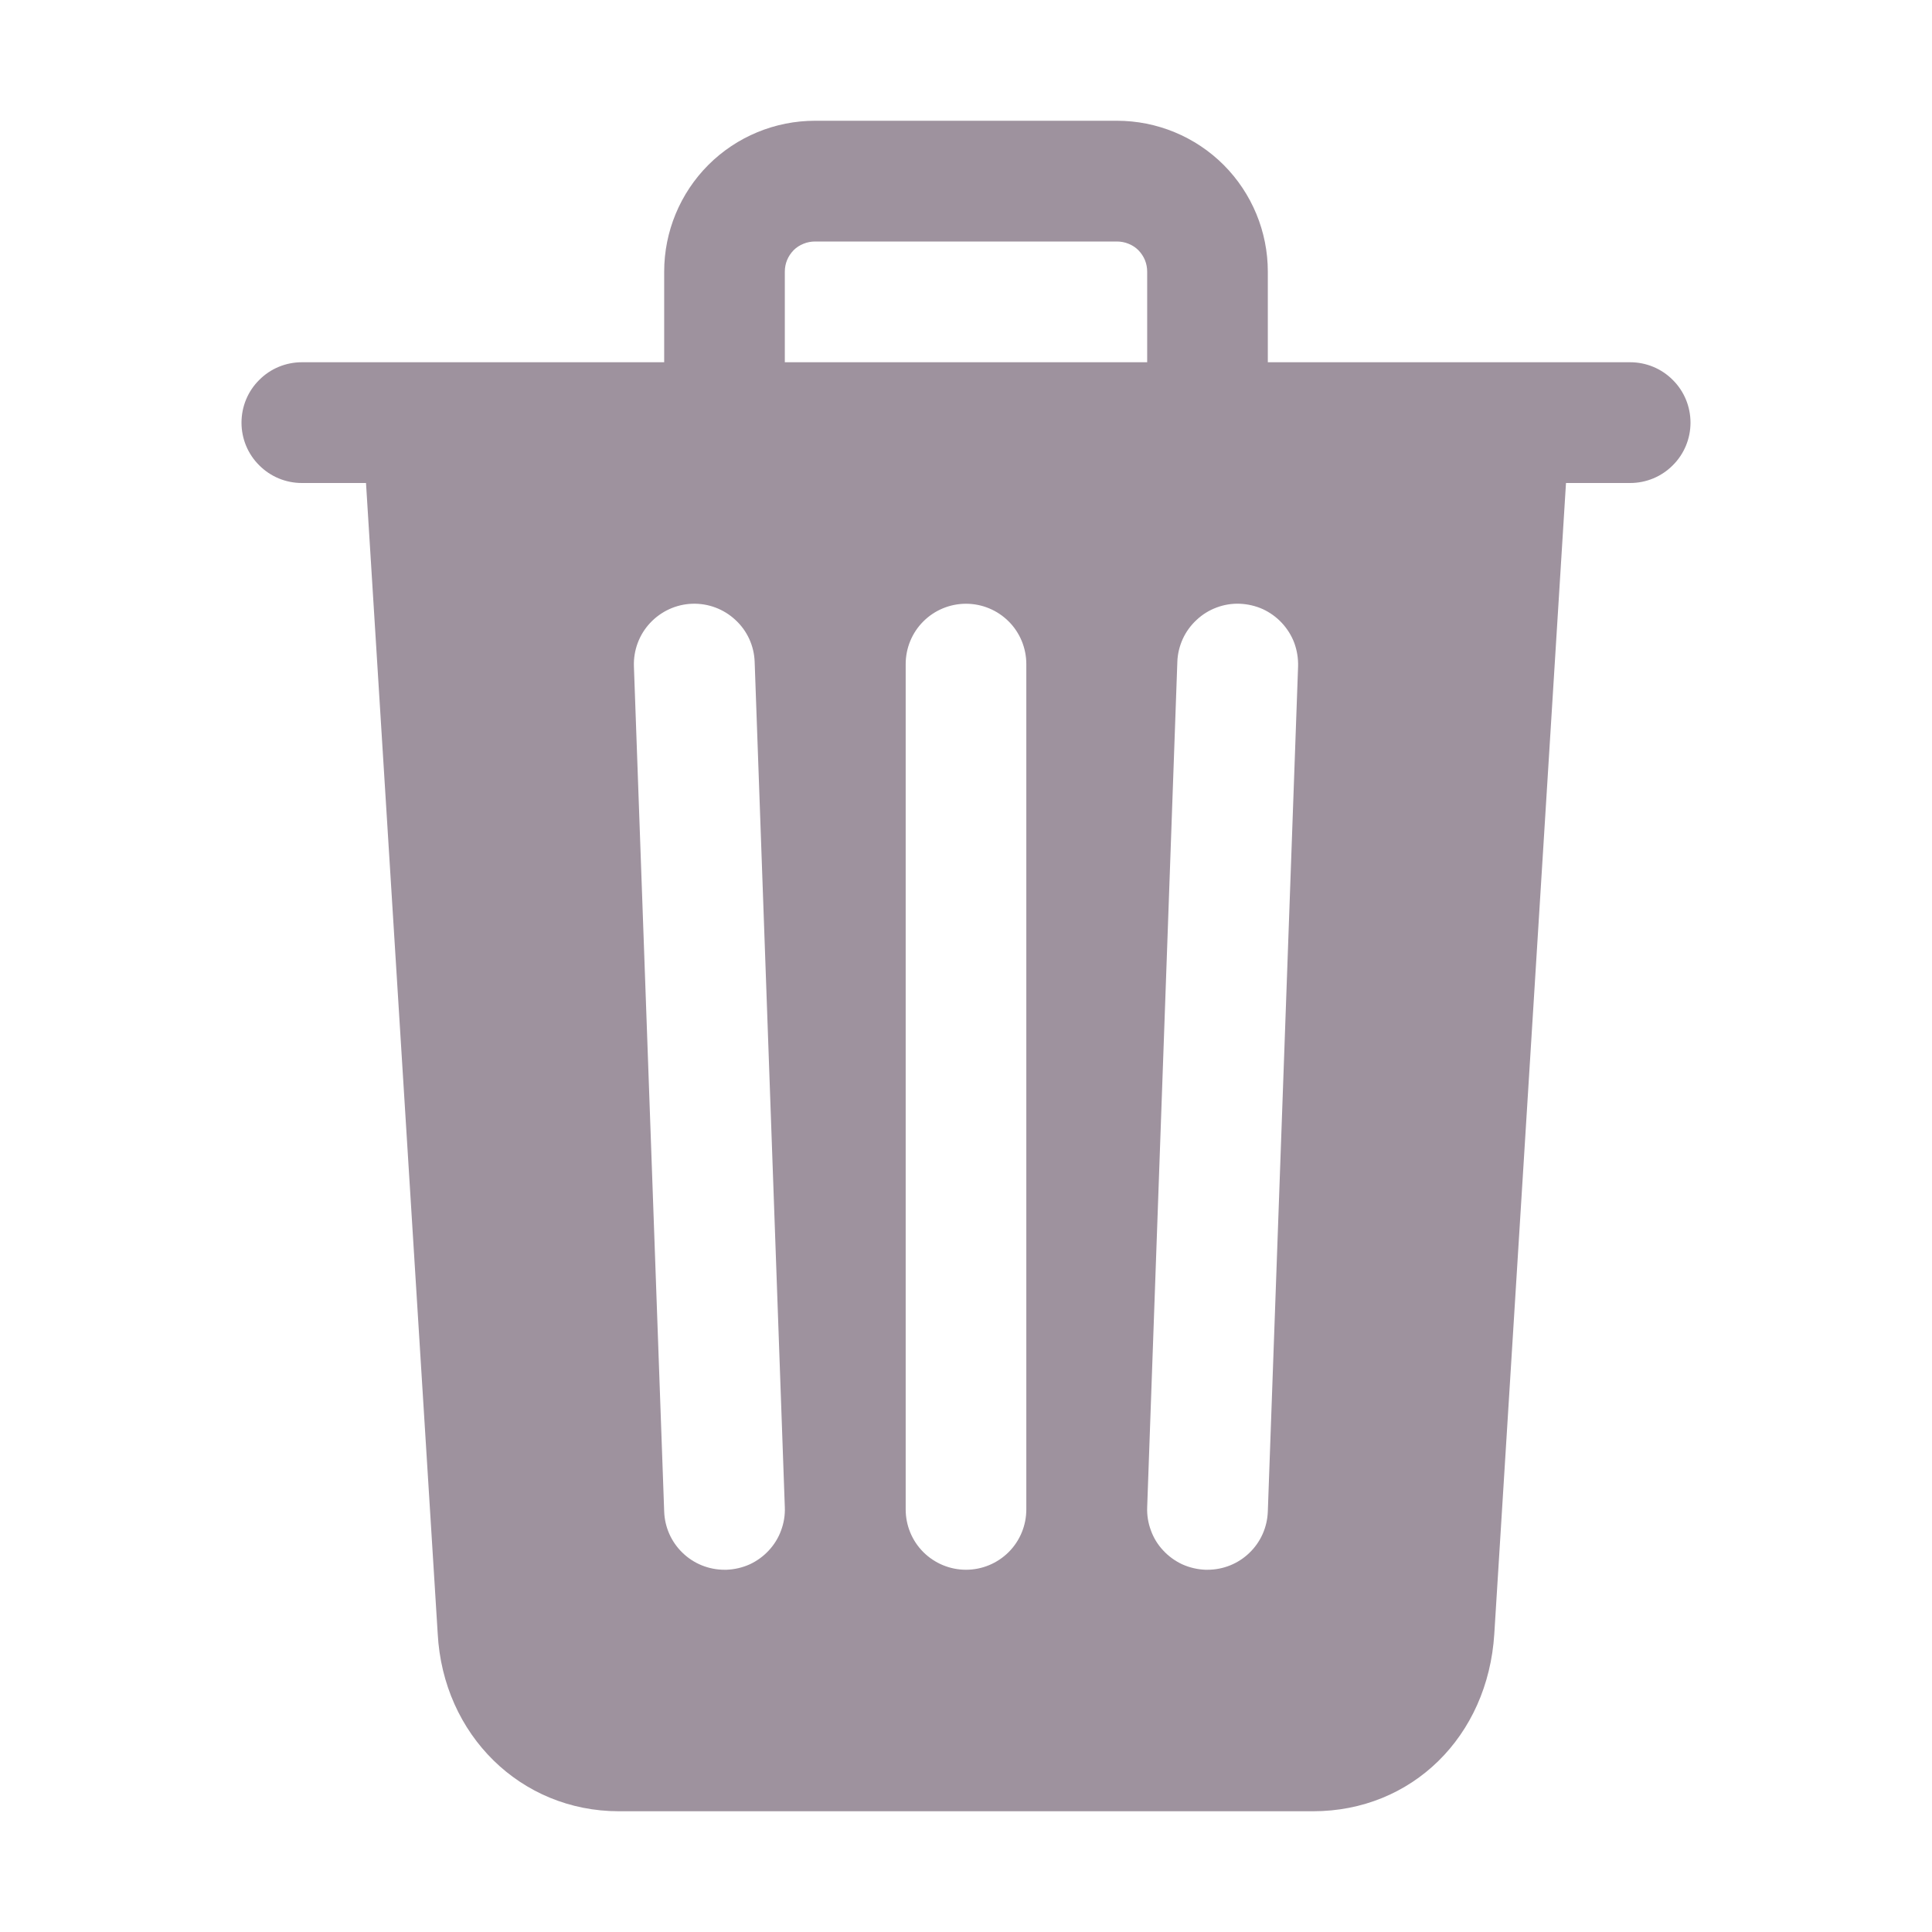
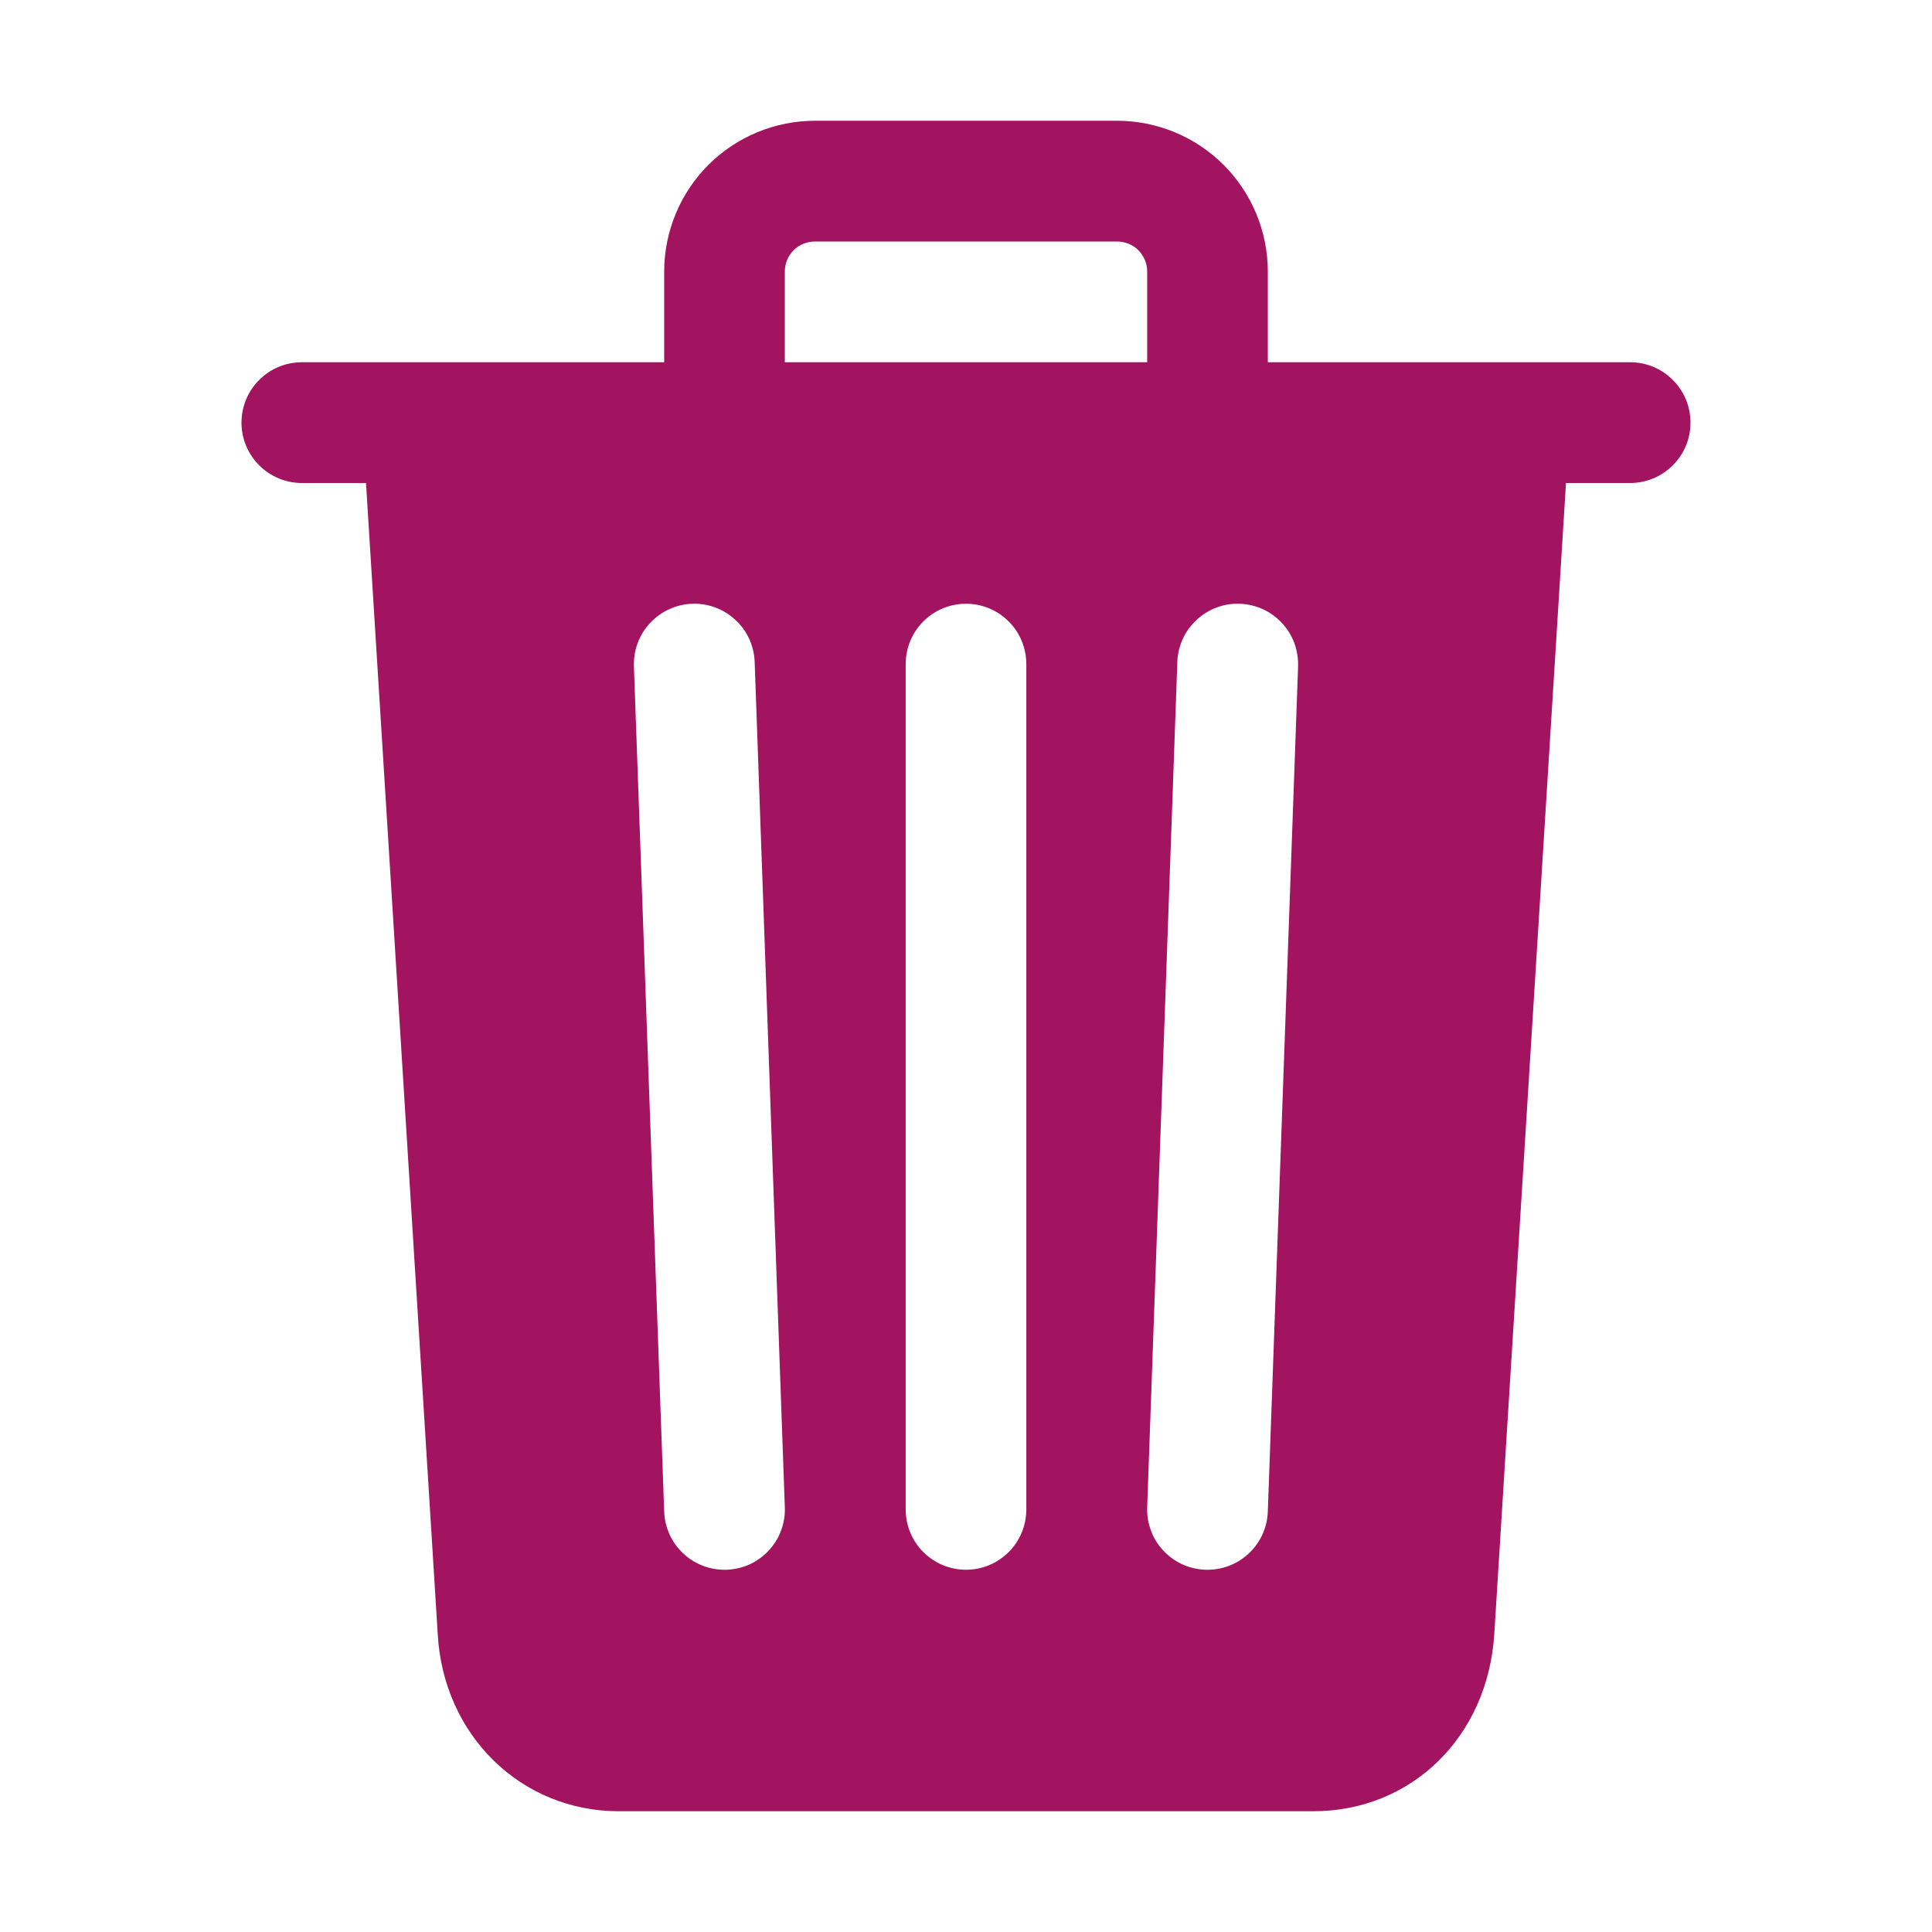
<svg xmlns="http://www.w3.org/2000/svg" preserveAspectRatio="none" overflow="visible" style="display: block;" width="18" height="18" viewBox="0 0 18 18" fill="none">
  <g id="ion:trash">
    <g id="Vector">
</g>
-     <path id="Vector_2" d="M15.188 3.375H11.812V2.531C11.812 2.158 11.664 1.801 11.401 1.537C11.137 1.273 10.779 1.125 10.406 1.125H7.594C7.221 1.125 6.863 1.273 6.599 1.537C6.336 1.801 6.188 2.158 6.188 2.531V3.375H2.812C2.663 3.375 2.52 3.434 2.415 3.54C2.309 3.645 2.25 3.788 2.25 3.938C2.25 4.087 2.309 4.23 2.415 4.335C2.52 4.441 2.663 4.5 2.812 4.5H3.41L4.078 15.22C4.128 16.164 4.852 16.875 5.766 16.875H12.234C13.153 16.875 13.862 16.18 13.922 15.223L14.59 4.5H15.188C15.337 4.5 15.48 4.441 15.585 4.335C15.691 4.23 15.75 4.087 15.75 3.938C15.75 3.788 15.691 3.645 15.585 3.54C15.48 3.434 15.337 3.375 15.188 3.375ZM6.77 14.625H6.75C6.604 14.625 6.464 14.569 6.359 14.467C6.254 14.366 6.193 14.228 6.188 14.082L5.906 6.208C5.901 6.058 5.955 5.913 6.057 5.804C6.159 5.695 6.3 5.63 6.449 5.625C6.598 5.62 6.743 5.674 6.852 5.776C6.962 5.877 7.026 6.018 7.031 6.167L7.312 14.043C7.315 14.116 7.303 14.19 7.277 14.259C7.252 14.329 7.212 14.392 7.162 14.446C7.112 14.5 7.051 14.544 6.984 14.575C6.917 14.605 6.844 14.622 6.77 14.625ZM9.562 14.062C9.562 14.212 9.503 14.355 9.398 14.46C9.292 14.566 9.149 14.625 9 14.625C8.851 14.625 8.708 14.566 8.602 14.46C8.497 14.355 8.438 14.212 8.438 14.062V6.188C8.438 6.038 8.497 5.895 8.602 5.79C8.708 5.684 8.851 5.625 9 5.625C9.149 5.625 9.292 5.684 9.398 5.79C9.503 5.895 9.562 6.038 9.562 6.188V14.062ZM10.688 3.375H7.312V2.531C7.312 2.494 7.319 2.457 7.333 2.423C7.347 2.389 7.368 2.358 7.394 2.331C7.42 2.305 7.451 2.285 7.486 2.271C7.52 2.257 7.557 2.25 7.594 2.25H10.406C10.443 2.25 10.48 2.257 10.514 2.271C10.549 2.285 10.58 2.305 10.606 2.331C10.632 2.358 10.653 2.389 10.667 2.423C10.681 2.457 10.688 2.494 10.688 2.531V3.375ZM11.812 14.082C11.807 14.228 11.746 14.366 11.641 14.467C11.536 14.569 11.396 14.625 11.25 14.625H11.23C11.156 14.622 11.083 14.605 11.016 14.575C10.949 14.544 10.888 14.5 10.838 14.446C10.787 14.392 10.748 14.329 10.723 14.259C10.697 14.19 10.685 14.116 10.688 14.043L10.969 6.167C10.971 6.094 10.989 6.021 11.019 5.954C11.05 5.886 11.094 5.826 11.148 5.776C11.202 5.725 11.265 5.686 11.335 5.66C11.404 5.634 11.477 5.622 11.551 5.625C11.625 5.628 11.698 5.645 11.765 5.675C11.832 5.706 11.893 5.75 11.943 5.804C11.993 5.858 12.033 5.921 12.059 5.991C12.084 6.06 12.096 6.134 12.094 6.208L11.812 14.082Z" fill="#9E929E" />
+     <path id="Vector_2" d="M15.188 3.375H11.812V2.531C11.812 2.158 11.664 1.801 11.401 1.537C11.137 1.273 10.779 1.125 10.406 1.125H7.594C7.221 1.125 6.863 1.273 6.599 1.537C6.336 1.801 6.188 2.158 6.188 2.531V3.375H2.812C2.663 3.375 2.52 3.434 2.415 3.54C2.309 3.645 2.25 3.788 2.25 3.938C2.25 4.087 2.309 4.23 2.415 4.335C2.52 4.441 2.663 4.5 2.812 4.5H3.41L4.078 15.22C4.128 16.164 4.852 16.875 5.766 16.875H12.234C13.153 16.875 13.862 16.18 13.922 15.223L14.59 4.5H15.188C15.337 4.5 15.48 4.441 15.585 4.335C15.691 4.23 15.75 4.087 15.75 3.938C15.75 3.788 15.691 3.645 15.585 3.54C15.48 3.434 15.337 3.375 15.188 3.375ZM6.77 14.625H6.75C6.604 14.625 6.464 14.569 6.359 14.467C6.254 14.366 6.193 14.228 6.188 14.082L5.906 6.208C5.901 6.058 5.955 5.913 6.057 5.804C6.159 5.695 6.3 5.63 6.449 5.625C6.598 5.62 6.743 5.674 6.852 5.776C6.962 5.877 7.026 6.018 7.031 6.167L7.312 14.043C7.315 14.116 7.303 14.19 7.277 14.259C7.252 14.329 7.212 14.392 7.162 14.446C7.112 14.5 7.051 14.544 6.984 14.575C6.917 14.605 6.844 14.622 6.77 14.625ZM9.562 14.062C9.562 14.212 9.503 14.355 9.398 14.46C9.292 14.566 9.149 14.625 9 14.625C8.851 14.625 8.708 14.566 8.602 14.46C8.497 14.355 8.438 14.212 8.438 14.062V6.188C8.438 6.038 8.497 5.895 8.602 5.79C8.708 5.684 8.851 5.625 9 5.625C9.149 5.625 9.292 5.684 9.398 5.79C9.503 5.895 9.562 6.038 9.562 6.188V14.062ZM10.688 3.375H7.312V2.531C7.312 2.494 7.319 2.457 7.333 2.423C7.347 2.389 7.368 2.358 7.394 2.331C7.42 2.305 7.451 2.285 7.486 2.271C7.52 2.257 7.557 2.25 7.594 2.25H10.406C10.443 2.25 10.48 2.257 10.514 2.271C10.549 2.285 10.58 2.305 10.606 2.331C10.632 2.358 10.653 2.389 10.667 2.423C10.681 2.457 10.688 2.494 10.688 2.531V3.375ZM11.812 14.082C11.807 14.228 11.746 14.366 11.641 14.467C11.536 14.569 11.396 14.625 11.25 14.625H11.23C11.156 14.622 11.083 14.605 11.016 14.575C10.949 14.544 10.888 14.5 10.838 14.446C10.787 14.392 10.748 14.329 10.723 14.259C10.697 14.19 10.685 14.116 10.688 14.043L10.969 6.167C10.971 6.094 10.989 6.021 11.019 5.954C11.05 5.886 11.094 5.826 11.148 5.776C11.202 5.725 11.265 5.686 11.335 5.66C11.404 5.634 11.477 5.622 11.551 5.625C11.625 5.628 11.698 5.645 11.765 5.675C11.832 5.706 11.893 5.75 11.943 5.804C11.993 5.858 12.033 5.921 12.059 5.991C12.084 6.06 12.096 6.134 12.094 6.208L11.812 14.082Z" fill="#A31460" />
  </g>
</svg>
